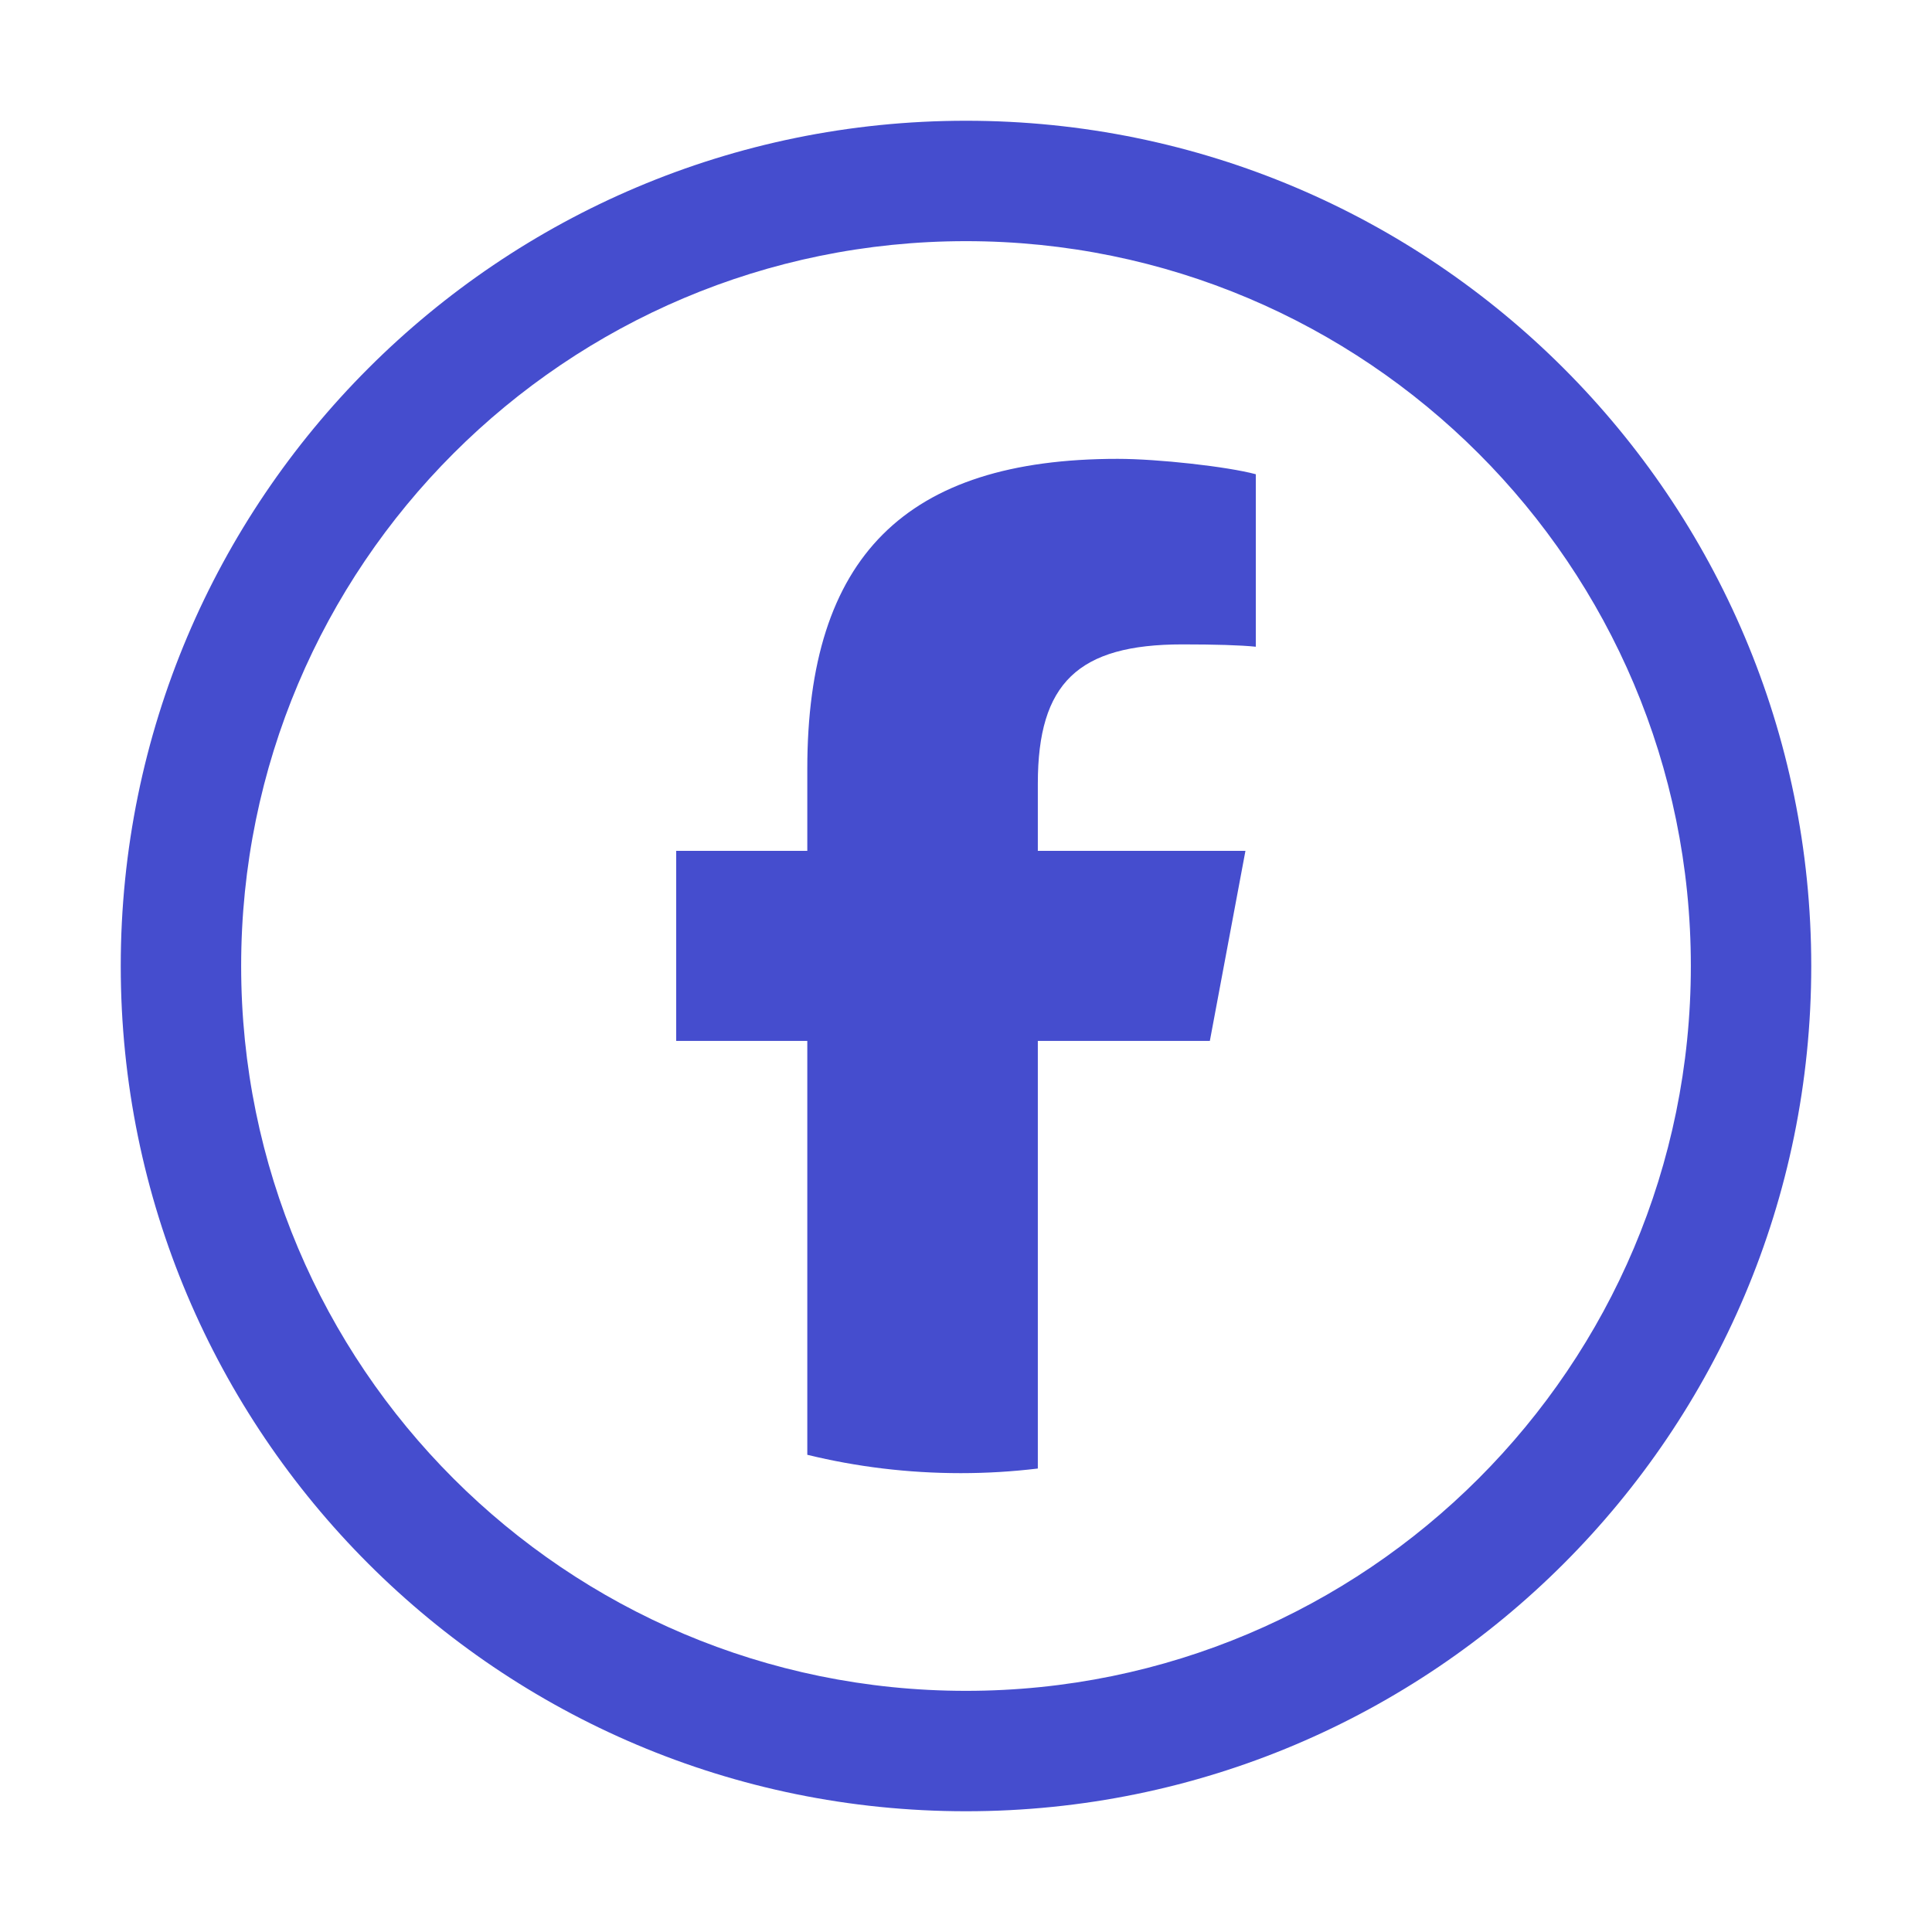
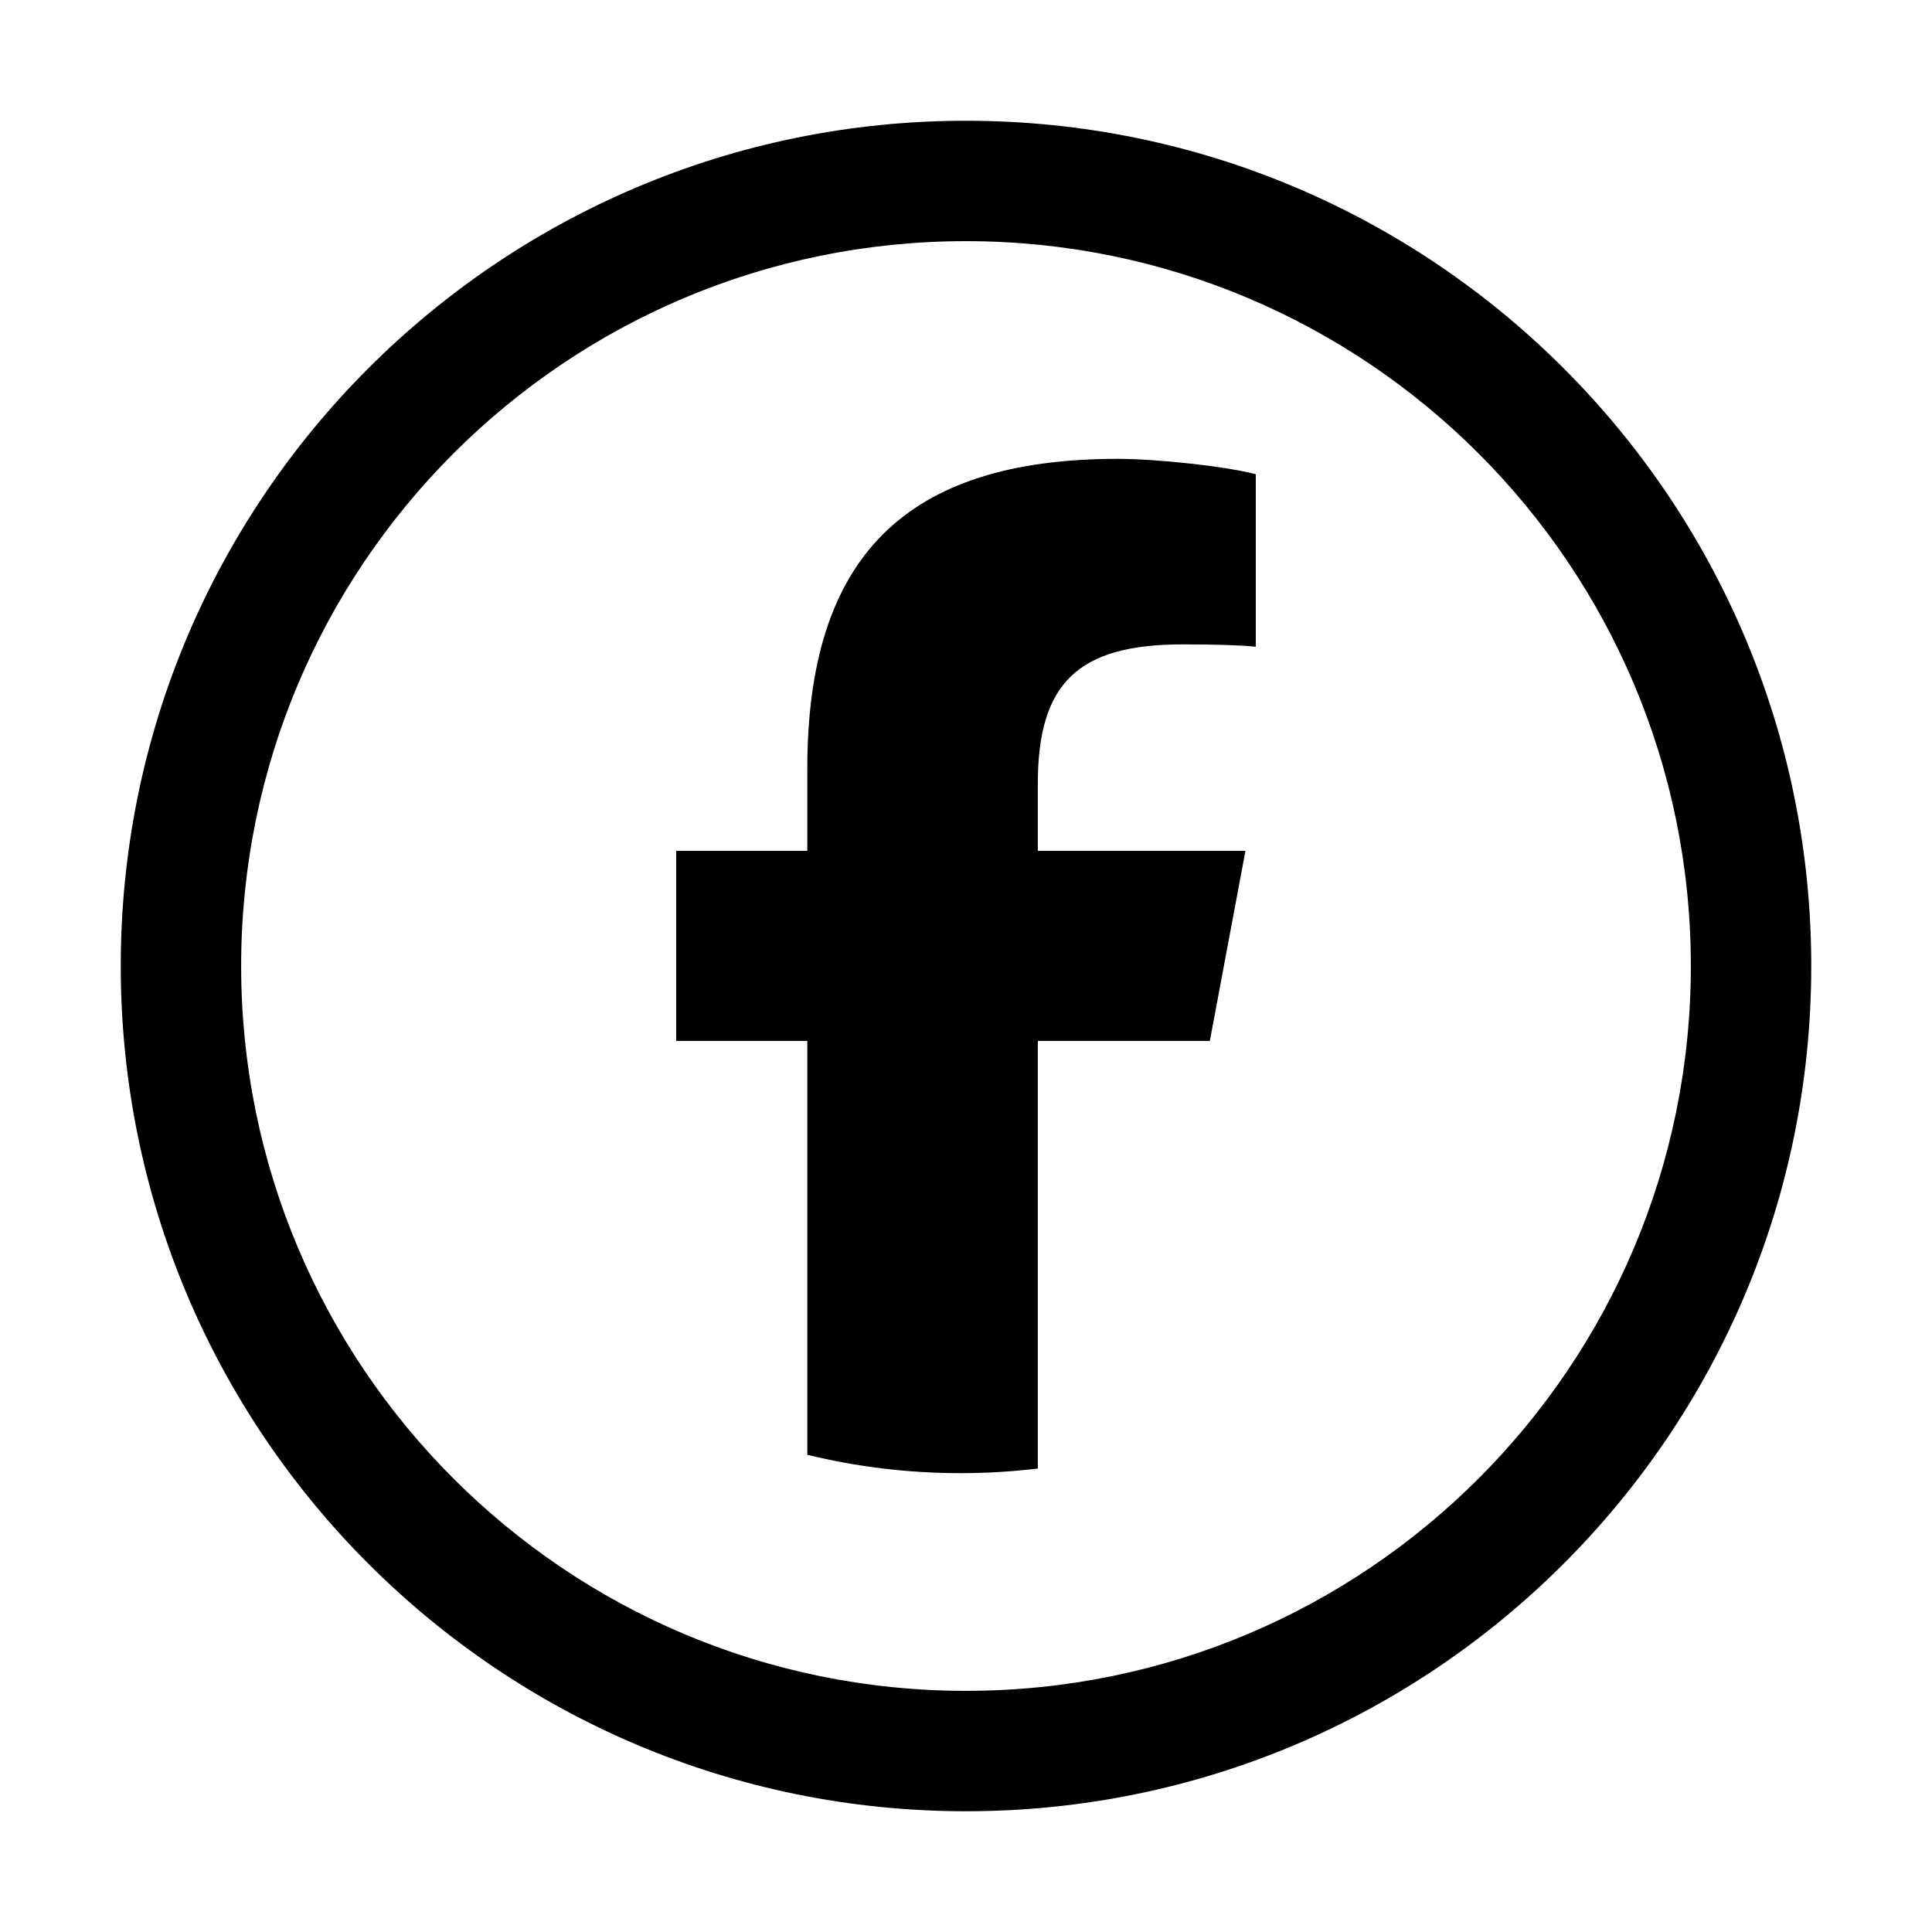
<svg xmlns="http://www.w3.org/2000/svg" preserveAspectRatio="none" overflow="visible" style="display: block;" width="28" height="28" viewBox="0 0 28 28" fill="none">
  <g id="Social/Icon/Facebook">
    <g id="Vector">
-       <path d="M14 3.495C19.802 3.495 24.505 8.198 24.505 14C24.505 19.802 19.802 24.505 14 24.505C8.198 24.505 3.495 19.802 3.495 14C3.495 8.198 8.198 3.495 14 3.495ZM14 1.75C7.235 1.75 1.75 7.234 1.75 14C1.75 20.766 7.235 26.25 14 26.25C20.765 26.25 26.25 20.766 26.25 14C26.25 7.234 20.765 1.75 14 1.75Z" fill="#454DCE" />
-       <path d="M17.534 15.086L18.05 12.331H15.041V11.356C15.041 9.899 15.625 9.339 17.136 9.339C17.605 9.339 17.983 9.35 18.2 9.373V6.873C17.788 6.762 16.781 6.65 16.198 6.65C13.119 6.65 11.7 8.073 11.7 11.143V12.331H9.8V15.086H11.7V21.084C12.413 21.258 13.157 21.35 13.925 21.35C14.303 21.35 14.675 21.327 15.041 21.283V15.086H17.534Z" fill="#454DCE" />
+       <path d="M14 3.495C19.802 3.495 24.505 8.198 24.505 14C24.505 19.802 19.802 24.505 14 24.505C8.198 24.505 3.495 19.802 3.495 14C3.495 8.198 8.198 3.495 14 3.495ZM14 1.75C7.235 1.75 1.75 7.234 1.75 14C1.75 20.766 7.235 26.25 14 26.25C20.765 26.25 26.25 20.766 26.25 14C26.25 7.234 20.765 1.75 14 1.75Z" fill="currentColor" />
+       <path d="M17.534 15.086L18.05 12.331H15.041V11.356C15.041 9.899 15.625 9.339 17.136 9.339C17.605 9.339 17.983 9.35 18.2 9.373V6.873C17.788 6.762 16.781 6.65 16.198 6.65C13.119 6.65 11.7 8.073 11.7 11.143V12.331H9.8V15.086H11.7V21.084C12.413 21.258 13.157 21.35 13.925 21.35C14.303 21.35 14.675 21.327 15.041 21.283V15.086H17.534Z" fill="currentColor" />
    </g>
  </g>
</svg>
